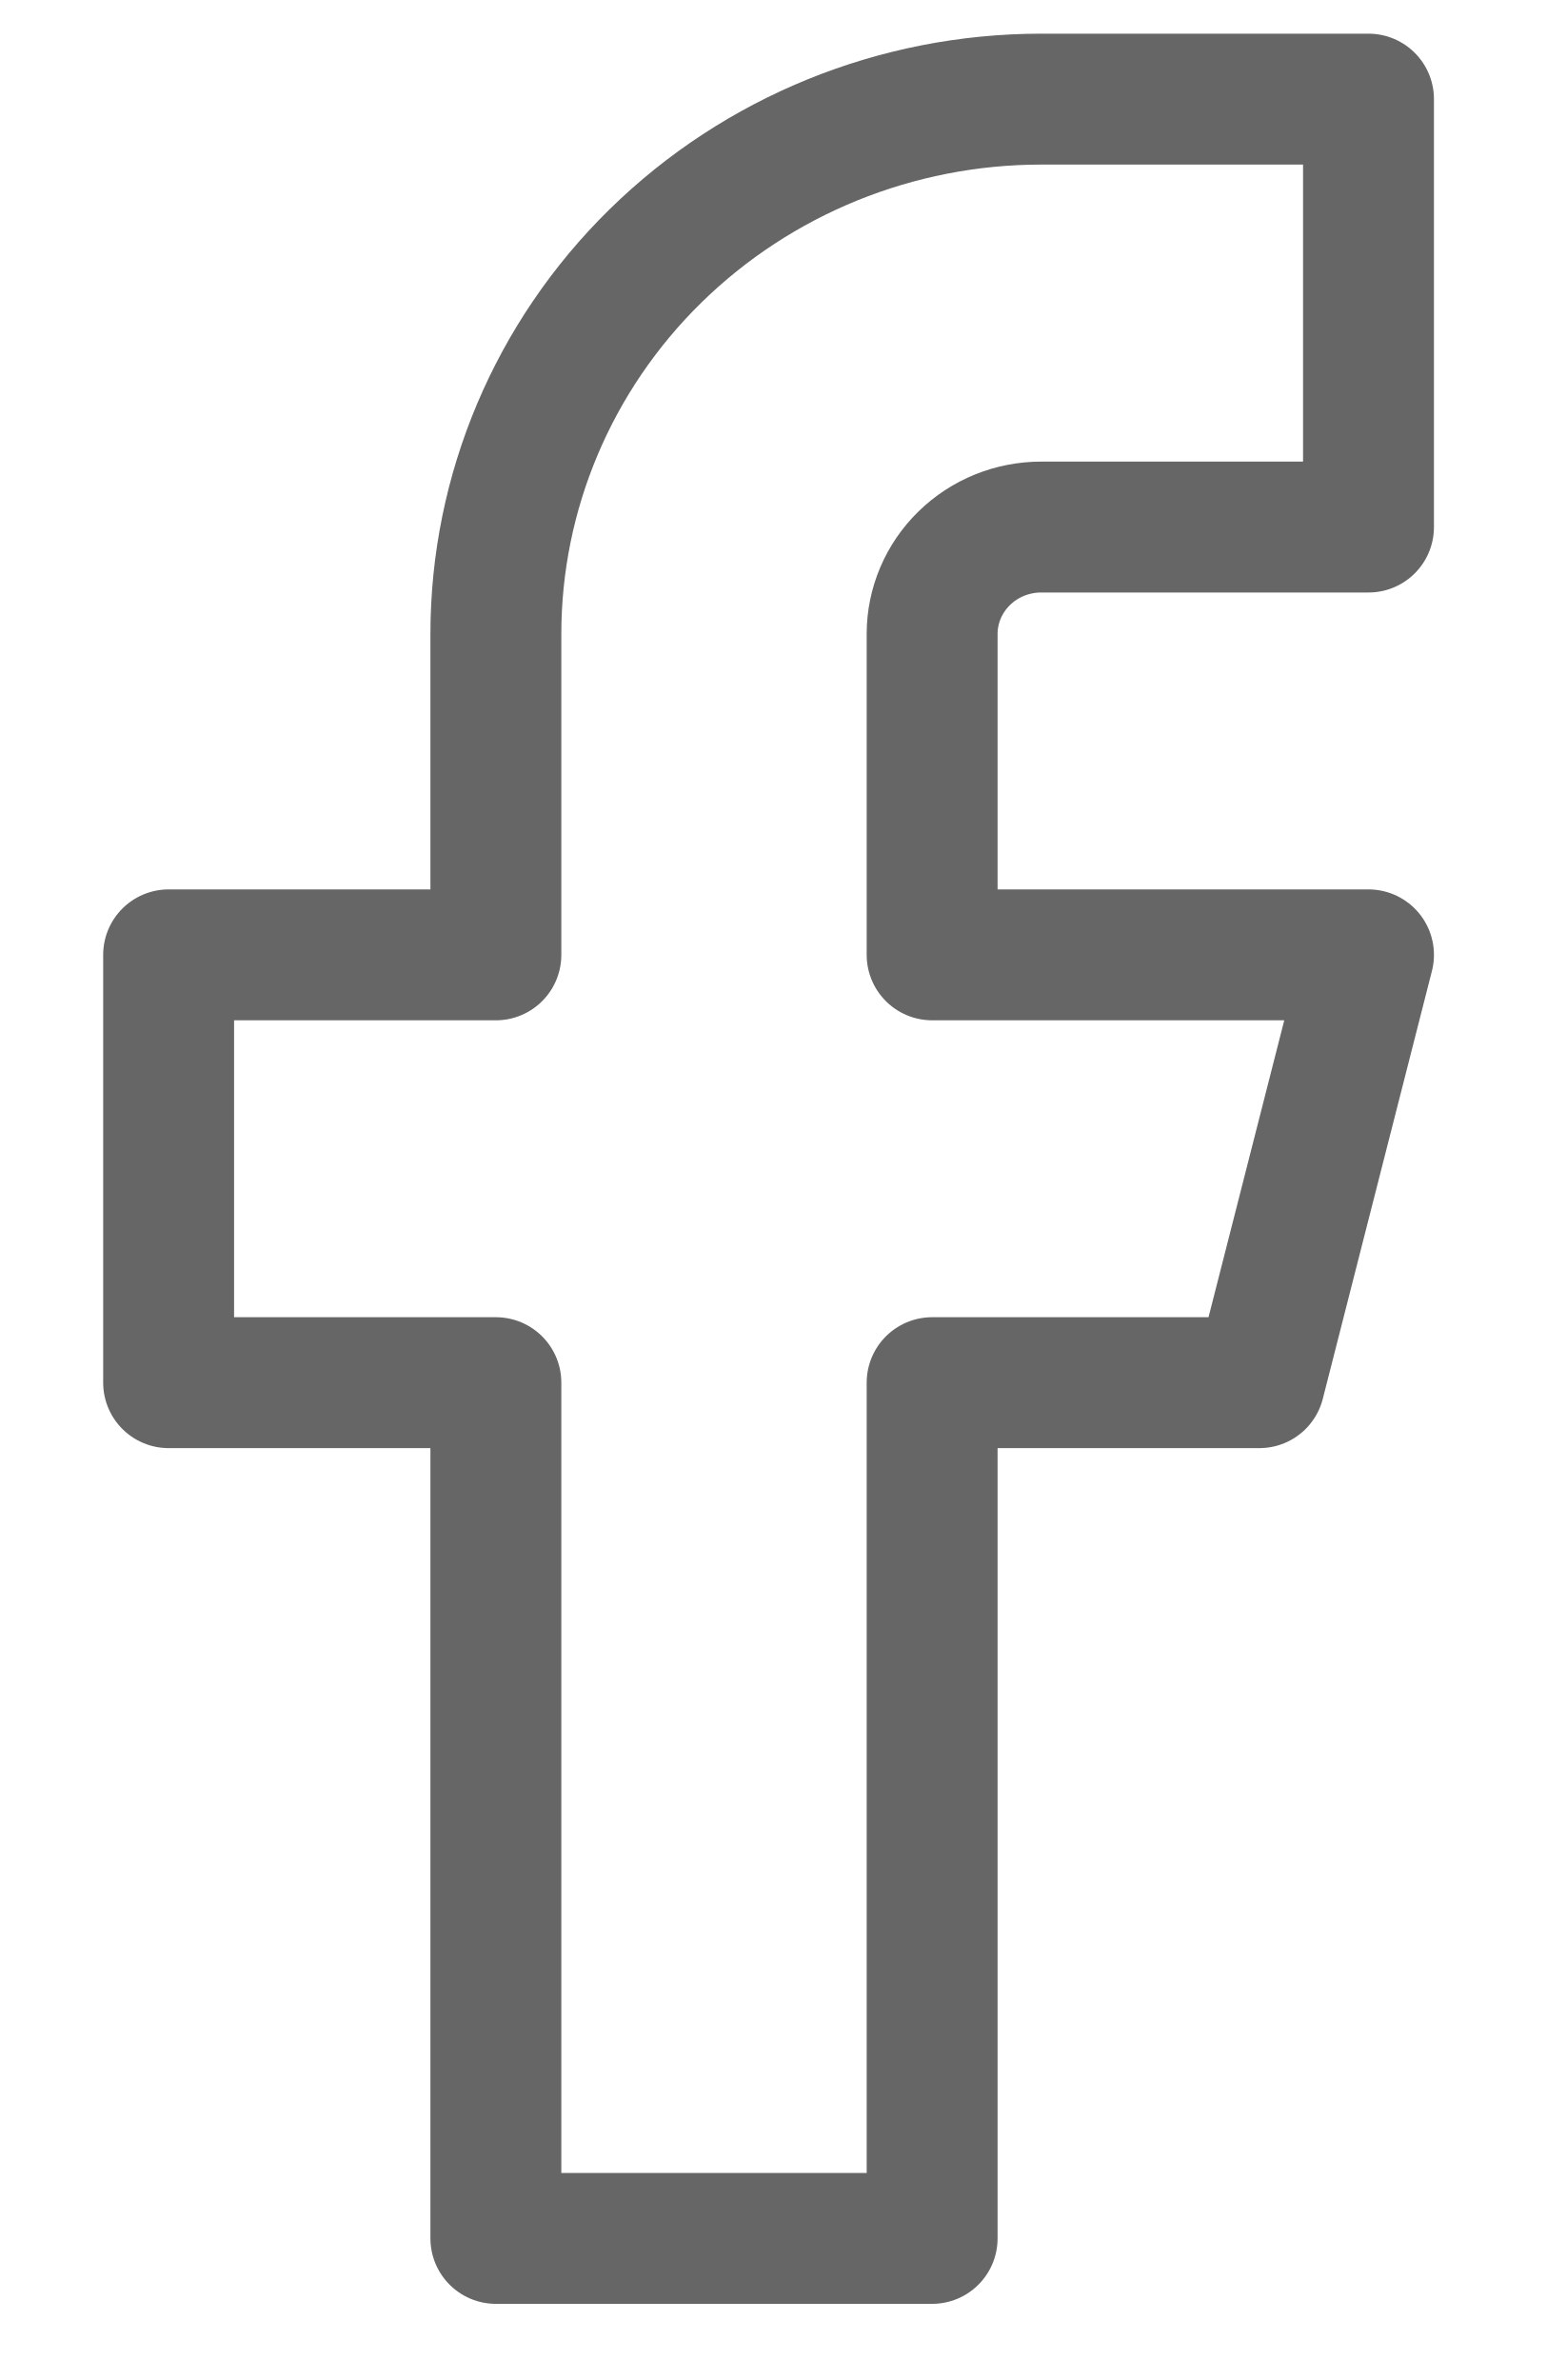
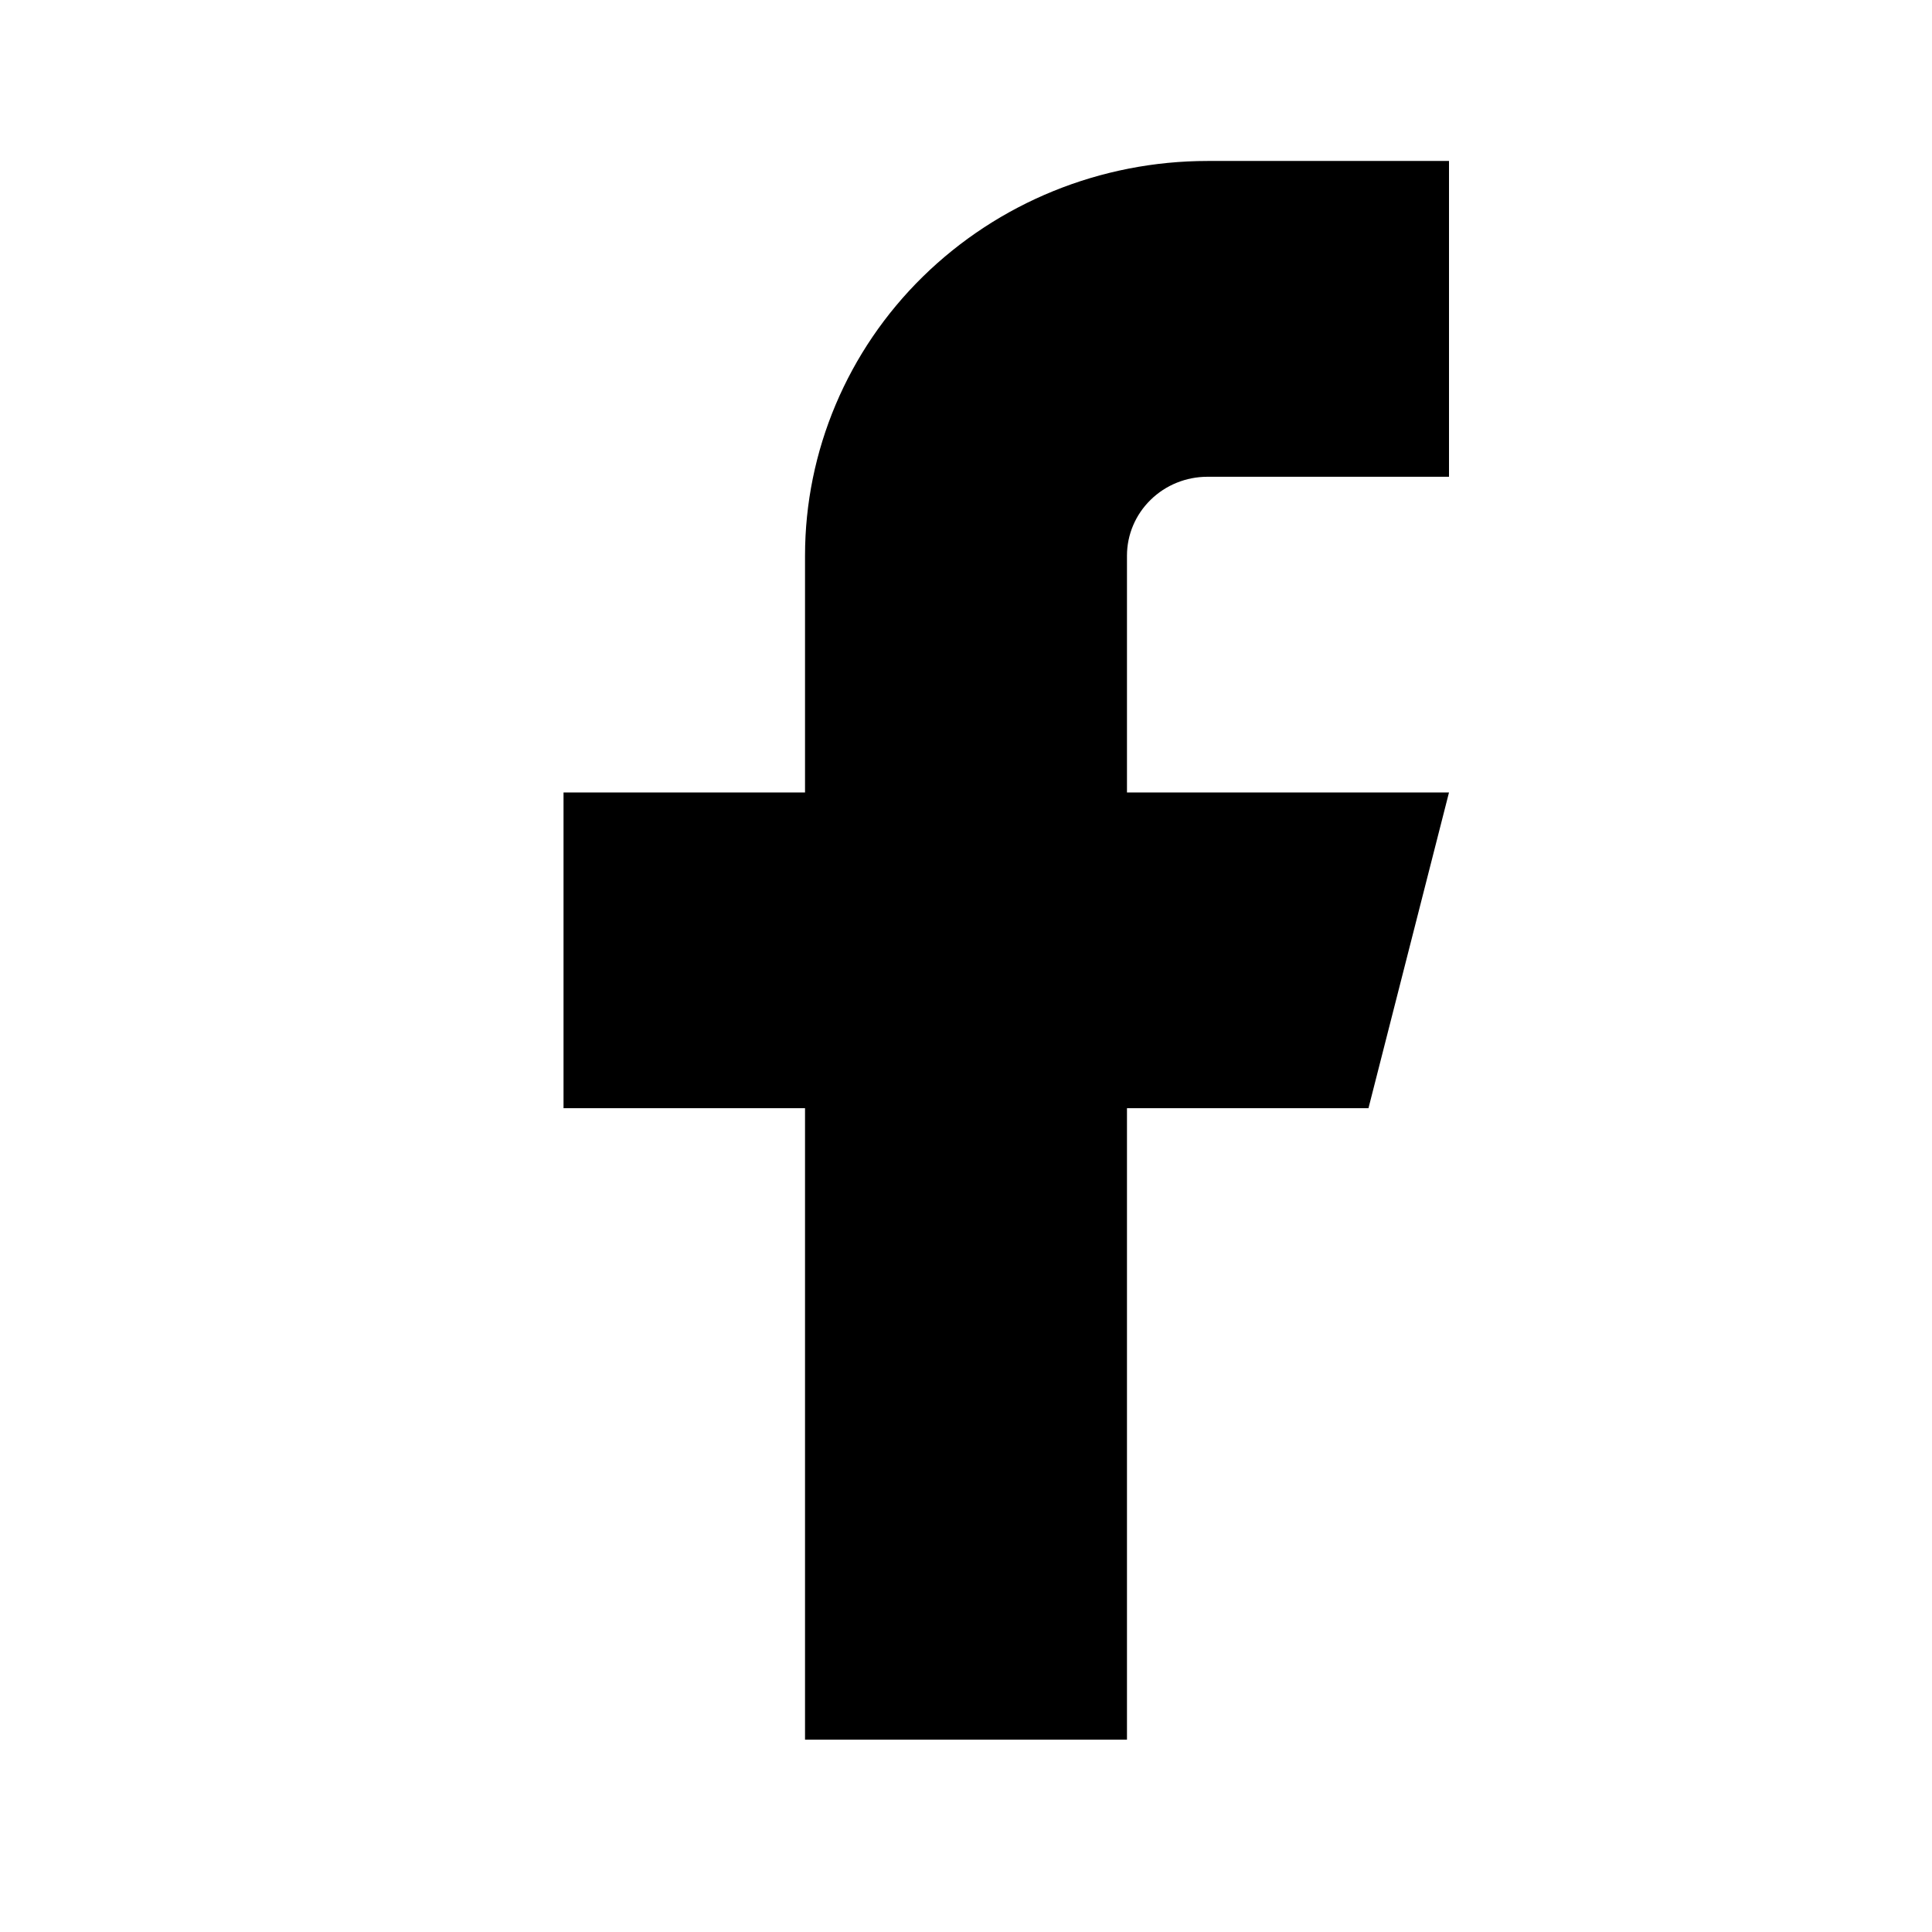
- <svg xmlns="http://www.w3.org/2000/svg" width="13" height="20" viewBox="0 0 13 20" fill="none">
-   <path d="M11.5 0.833H8.75C7.534 0.833 6.369 1.307 5.509 2.15C4.65 2.992 4.167 4.136 4.167 5.327V8.024H1.417V11.619H4.167V18.81H7.833V11.619H10.583L11.5 8.024H7.833V5.327C7.833 5.089 7.93 4.86 8.102 4.692C8.274 4.523 8.507 4.429 8.75 4.429H11.5V0.833Z" stroke="#666666" stroke-width="1.1" stroke-linecap="round" stroke-linejoin="round" />
+ <svg xmlns="http://www.w3.org/2000/svg" width="22" height="22" viewBox="0 0 22 22">
+   <path d="M16.5 1.833H13.75C12.534 1.833 11.369 2.307 10.509 3.15C9.65 3.992 9.167 5.136 9.167 6.327V9.024H6.417V12.619H9.167V19.81H12.833V12.619H15.583L16.5 9.024H12.833V6.327C12.833 6.089 12.93 5.86 13.102 5.692C13.274 5.523 13.507 5.429 13.75 5.429H16.5V1.833Z" stroke-width="1.1" stroke-linecap="round" stroke-linejoin="round" />
</svg>
